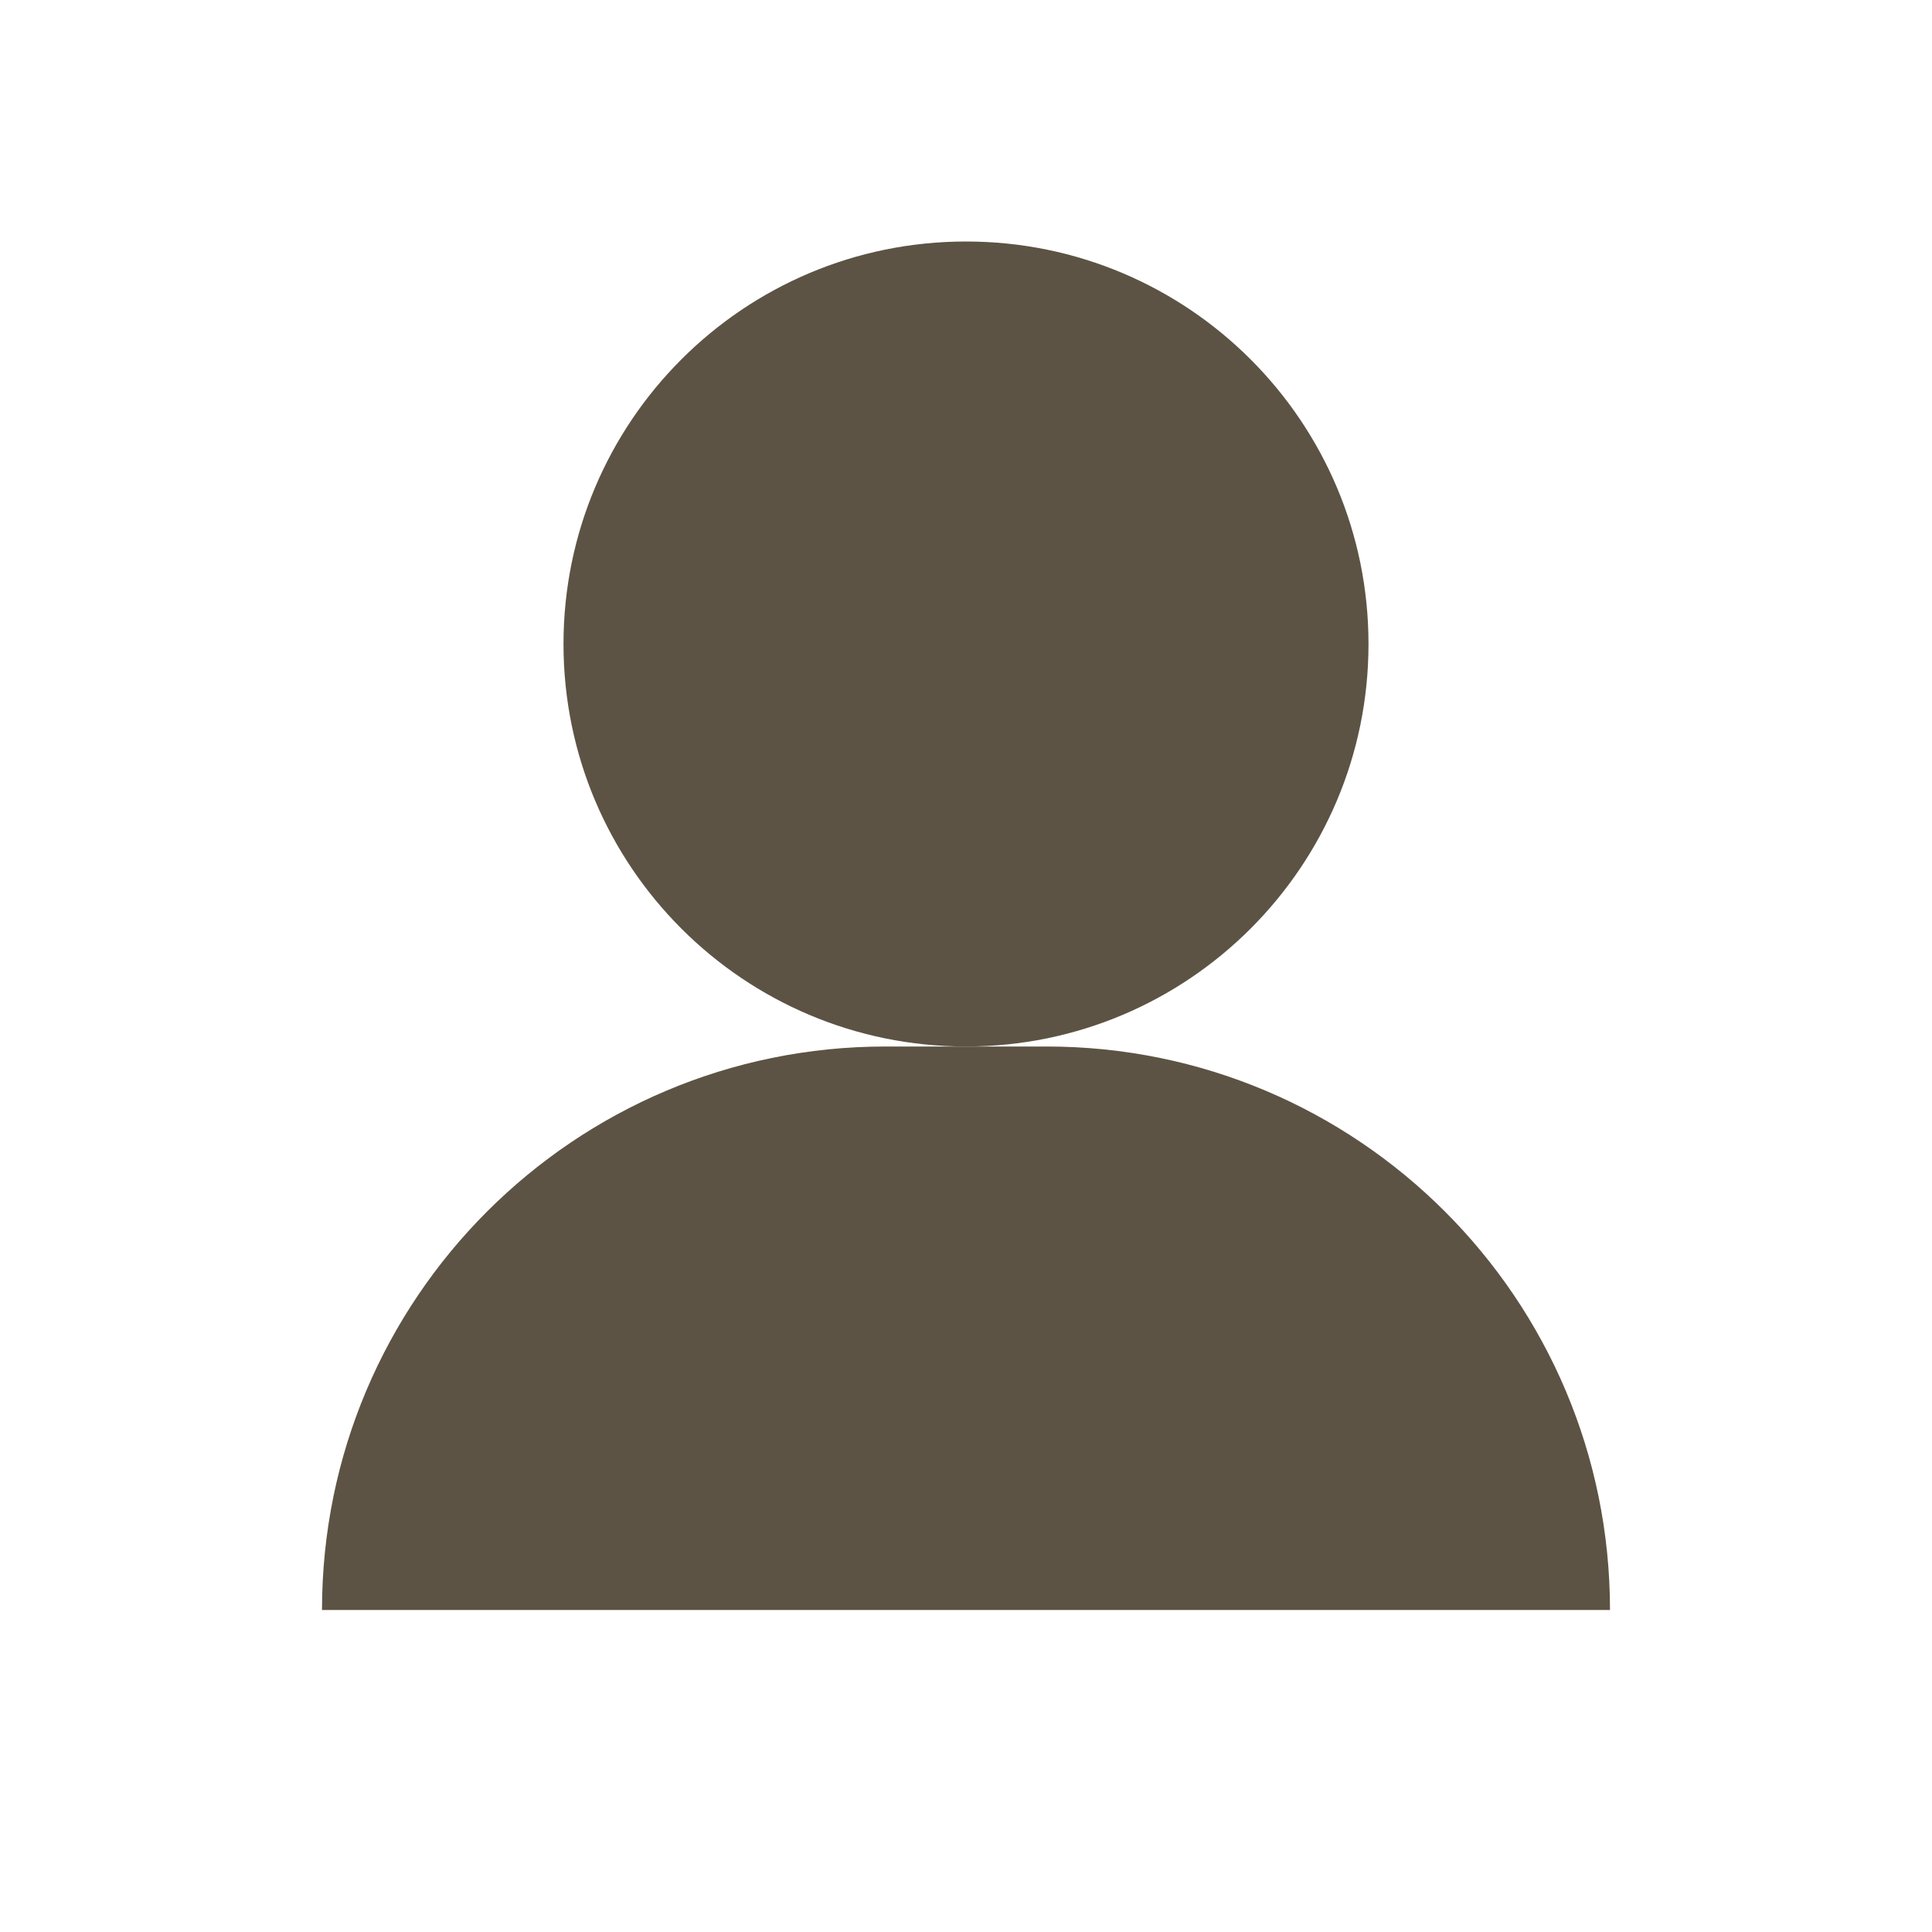
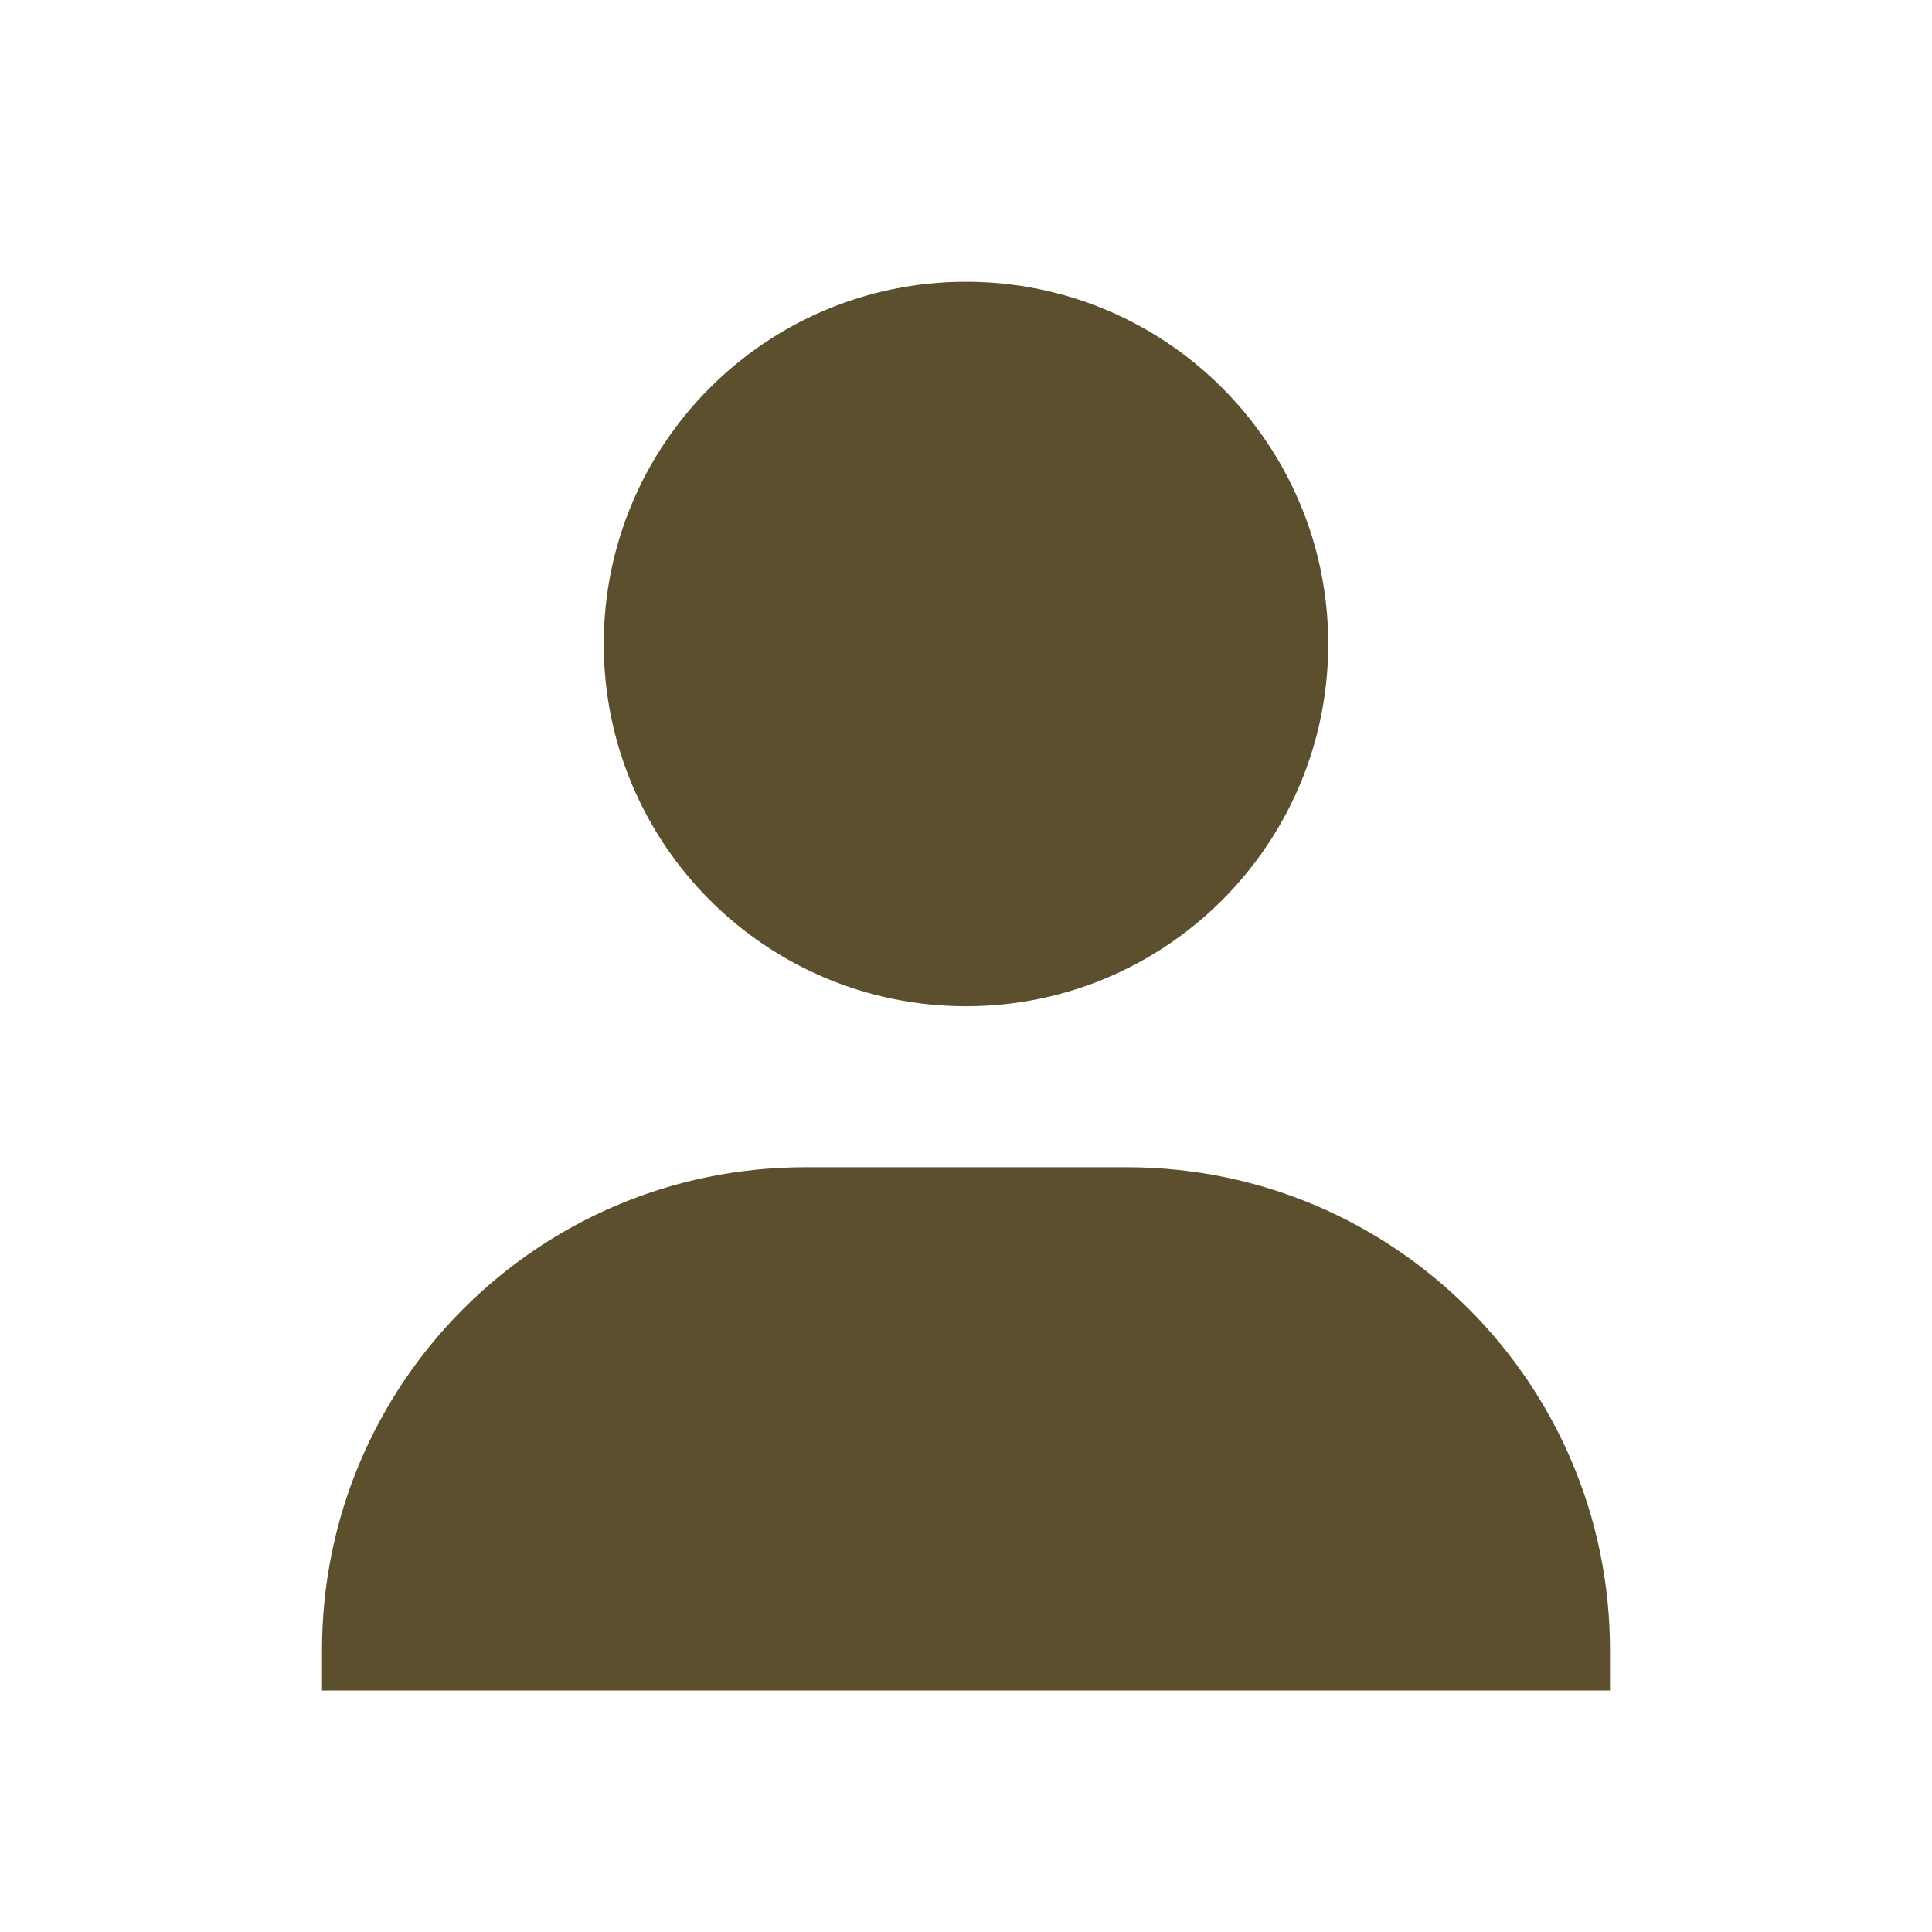
- <svg xmlns="http://www.w3.org/2000/svg" width="24" height="24" viewBox="0 0 24 24" fill="#5c5344">
-   <circle cx="12" cy="8" r="5" />
-   <path d="M4 20C4 16.134 7.134 13 11 13H13C16.866 13 20 16.134 20 20" />
+ <svg xmlns="http://www.w3.org/2000/svg" width="24" height="24" viewBox="0 0 24 24" fill="none">
+   <circle cx="12" cy="8" r="4.5" fill="#5c4f2e" />
+   <path d="M4 21V20.5C4 17.186 6.686 14.5 10 14.5H14C17.314 14.5 20 17.186 20 20.5V21H4Z" fill="#5c4f2e" />
</svg>
